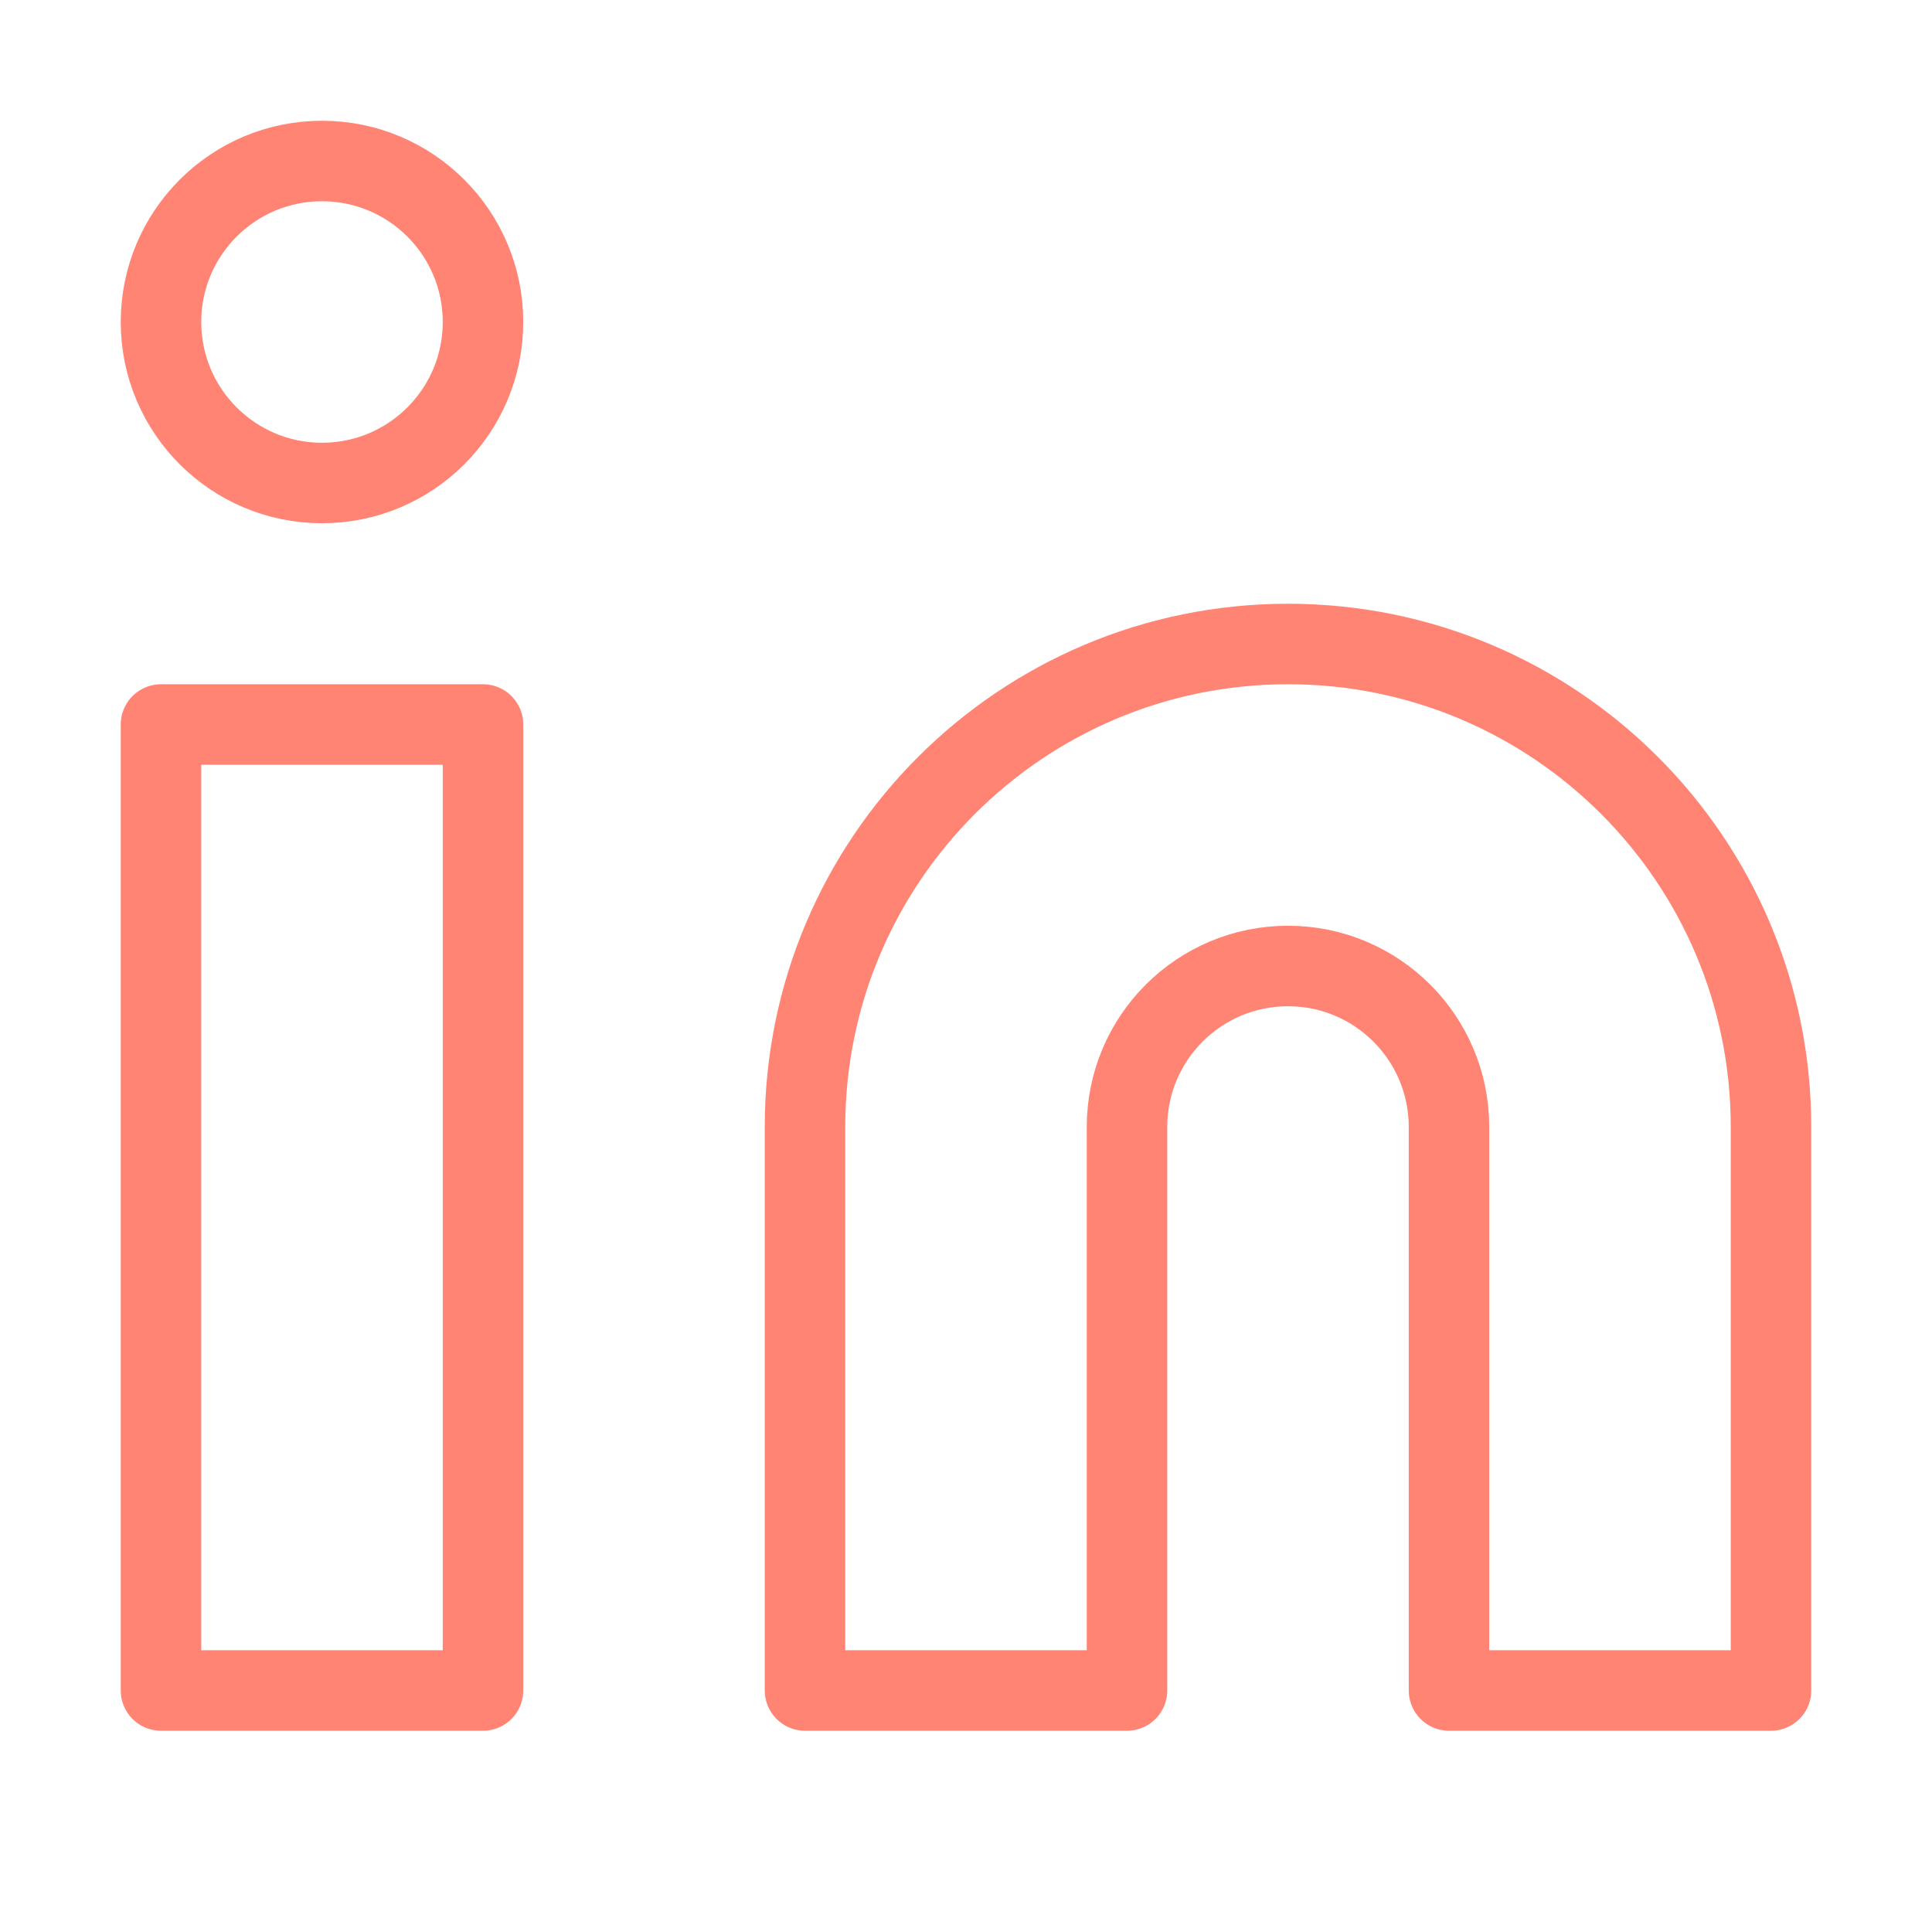
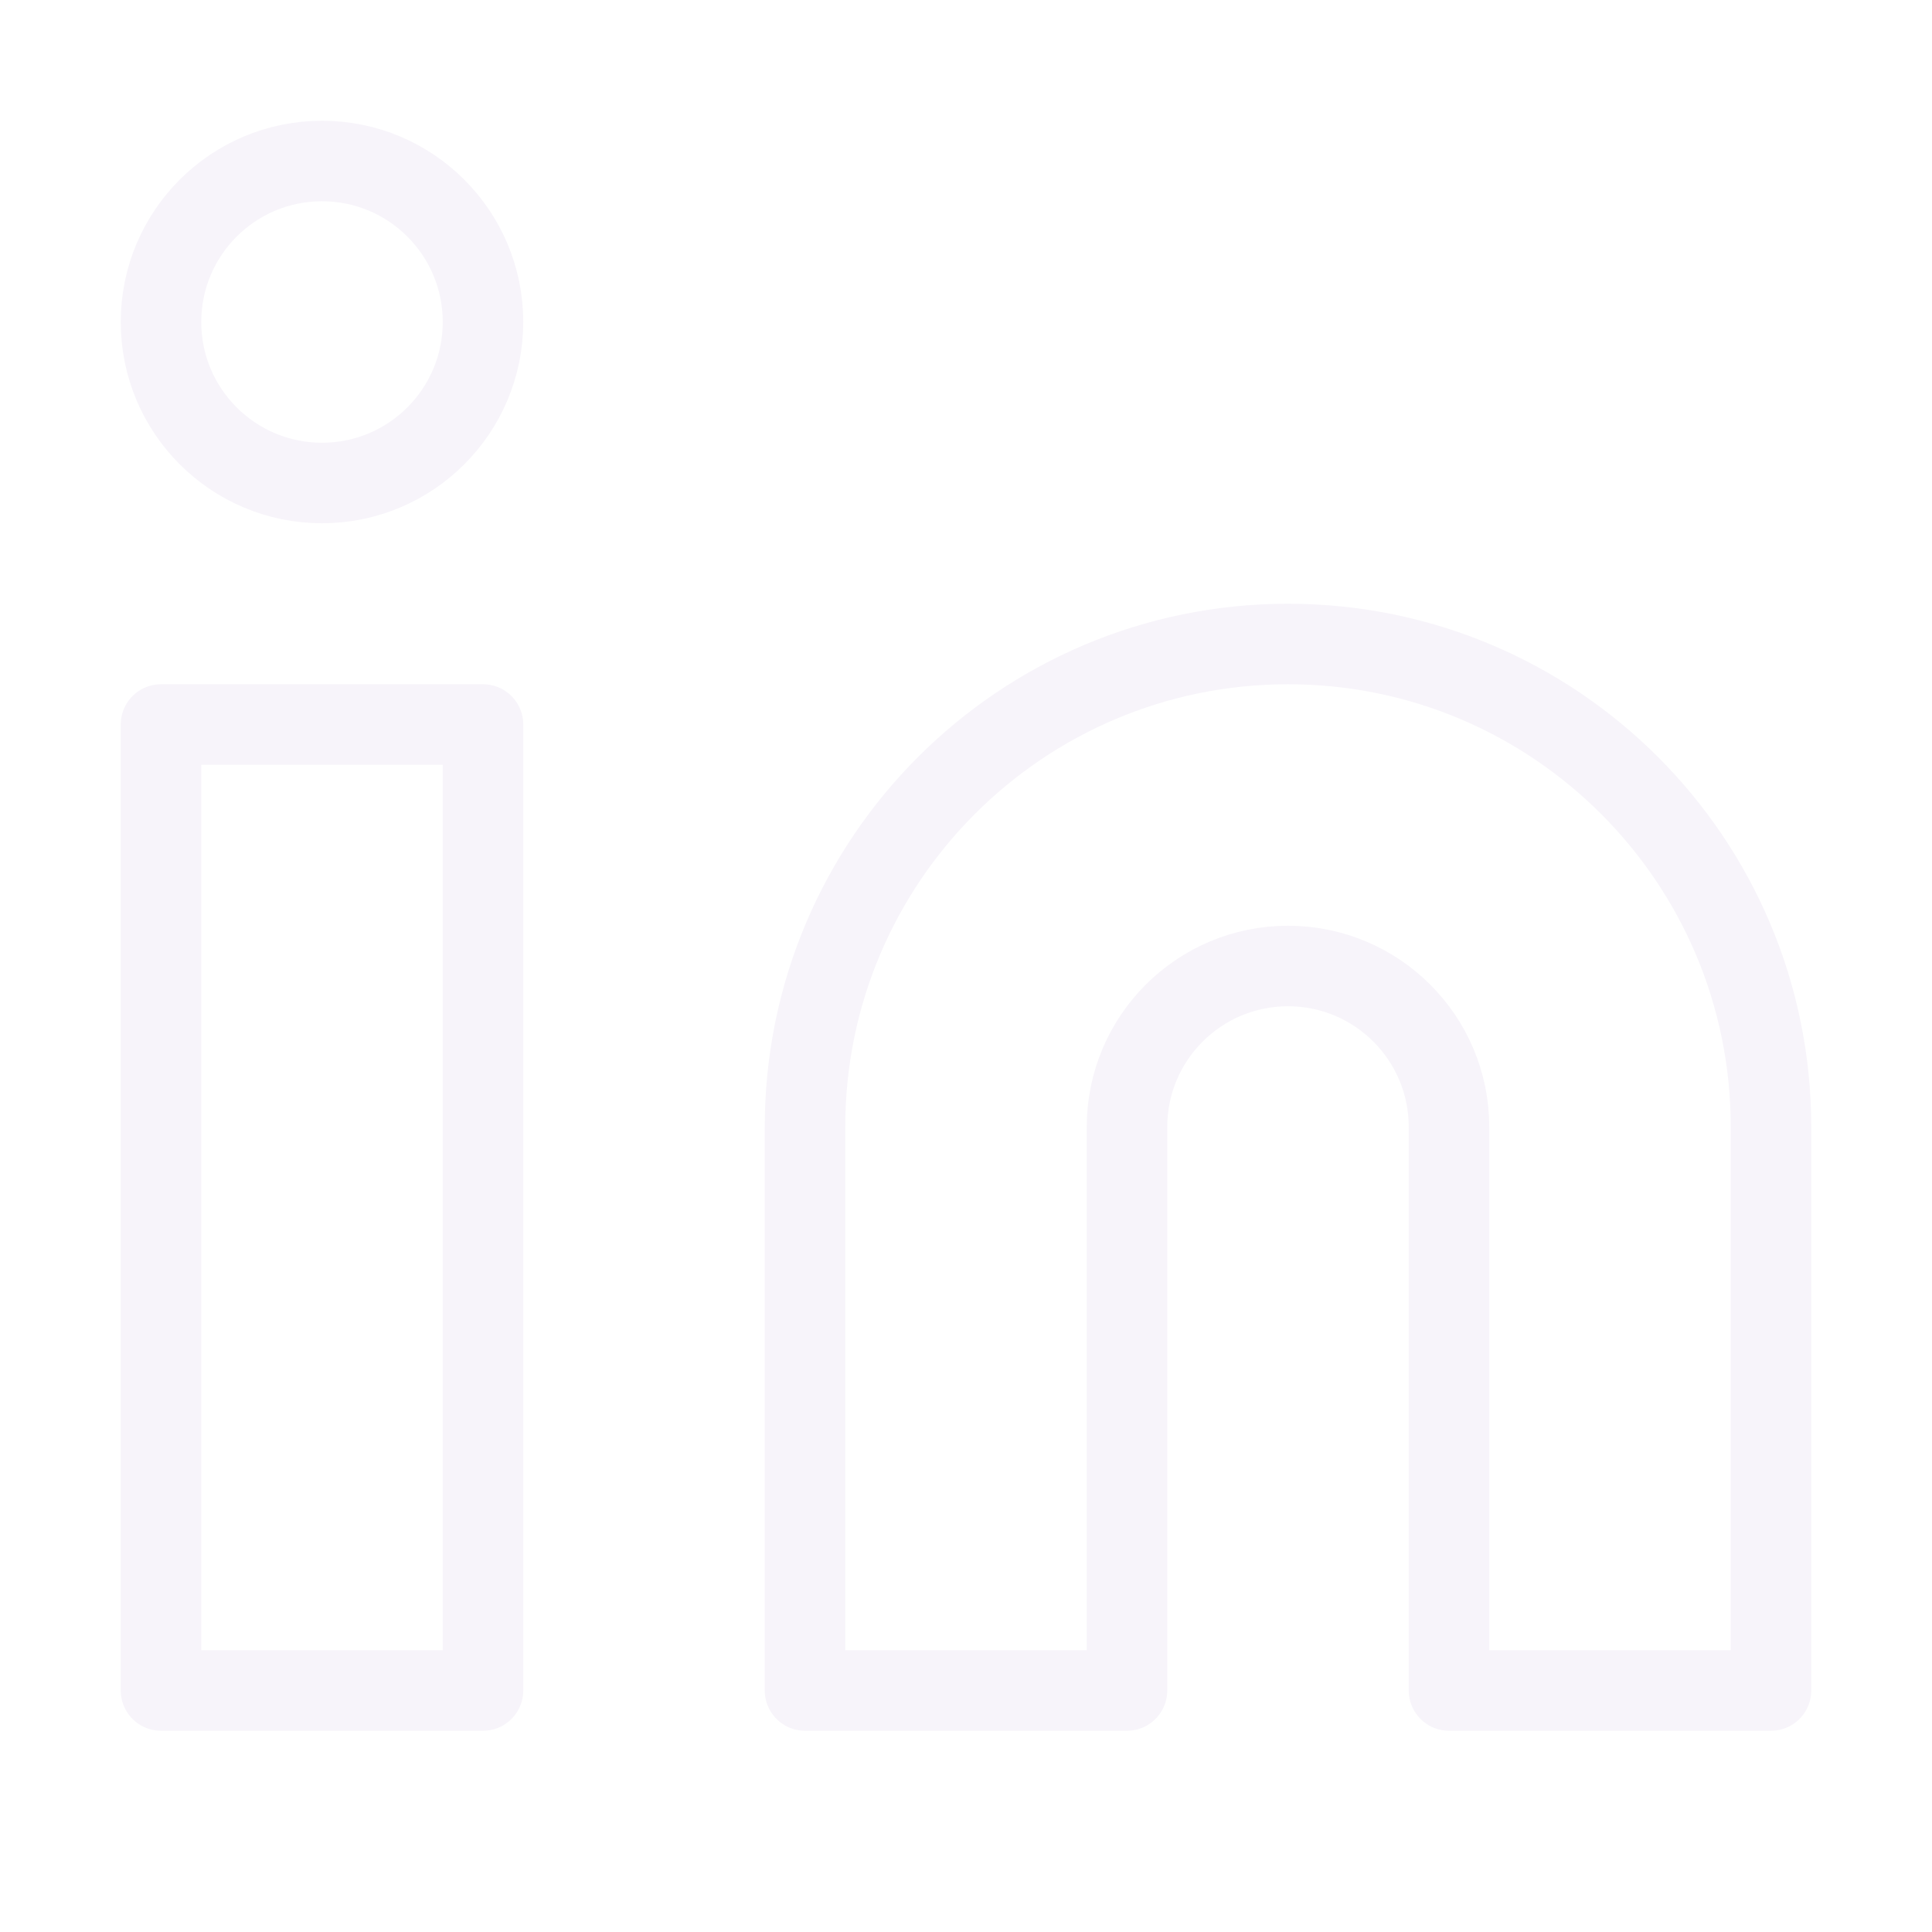
- <svg xmlns="http://www.w3.org/2000/svg" width="24" height="24" viewBox="0 0 24 24" fill="none" stroke="#ff8474" stroke-width="1" stroke-linecap="round" stroke-linejoin="round" class="feather feather-linkedin">
+ <svg xmlns="http://www.w3.org/2000/svg" width="24" height="24" viewBox="0 0 24 24" fill="none" stroke="#f7f4fa" stroke-width="1" stroke-linecap="round" stroke-linejoin="round" class="feather feather-linkedin">
  <path d="M16 8a6 6 0 0 1 6 6v7h-4v-7a2 2 0 0 0-2-2 2 2 0 0 0-2 2v7h-4v-7a6 6 0 0 1 6-6z" />
  <rect x="2" y="9" width="4" height="12" />
  <circle cx="4" cy="4" r="2" />
</svg>
